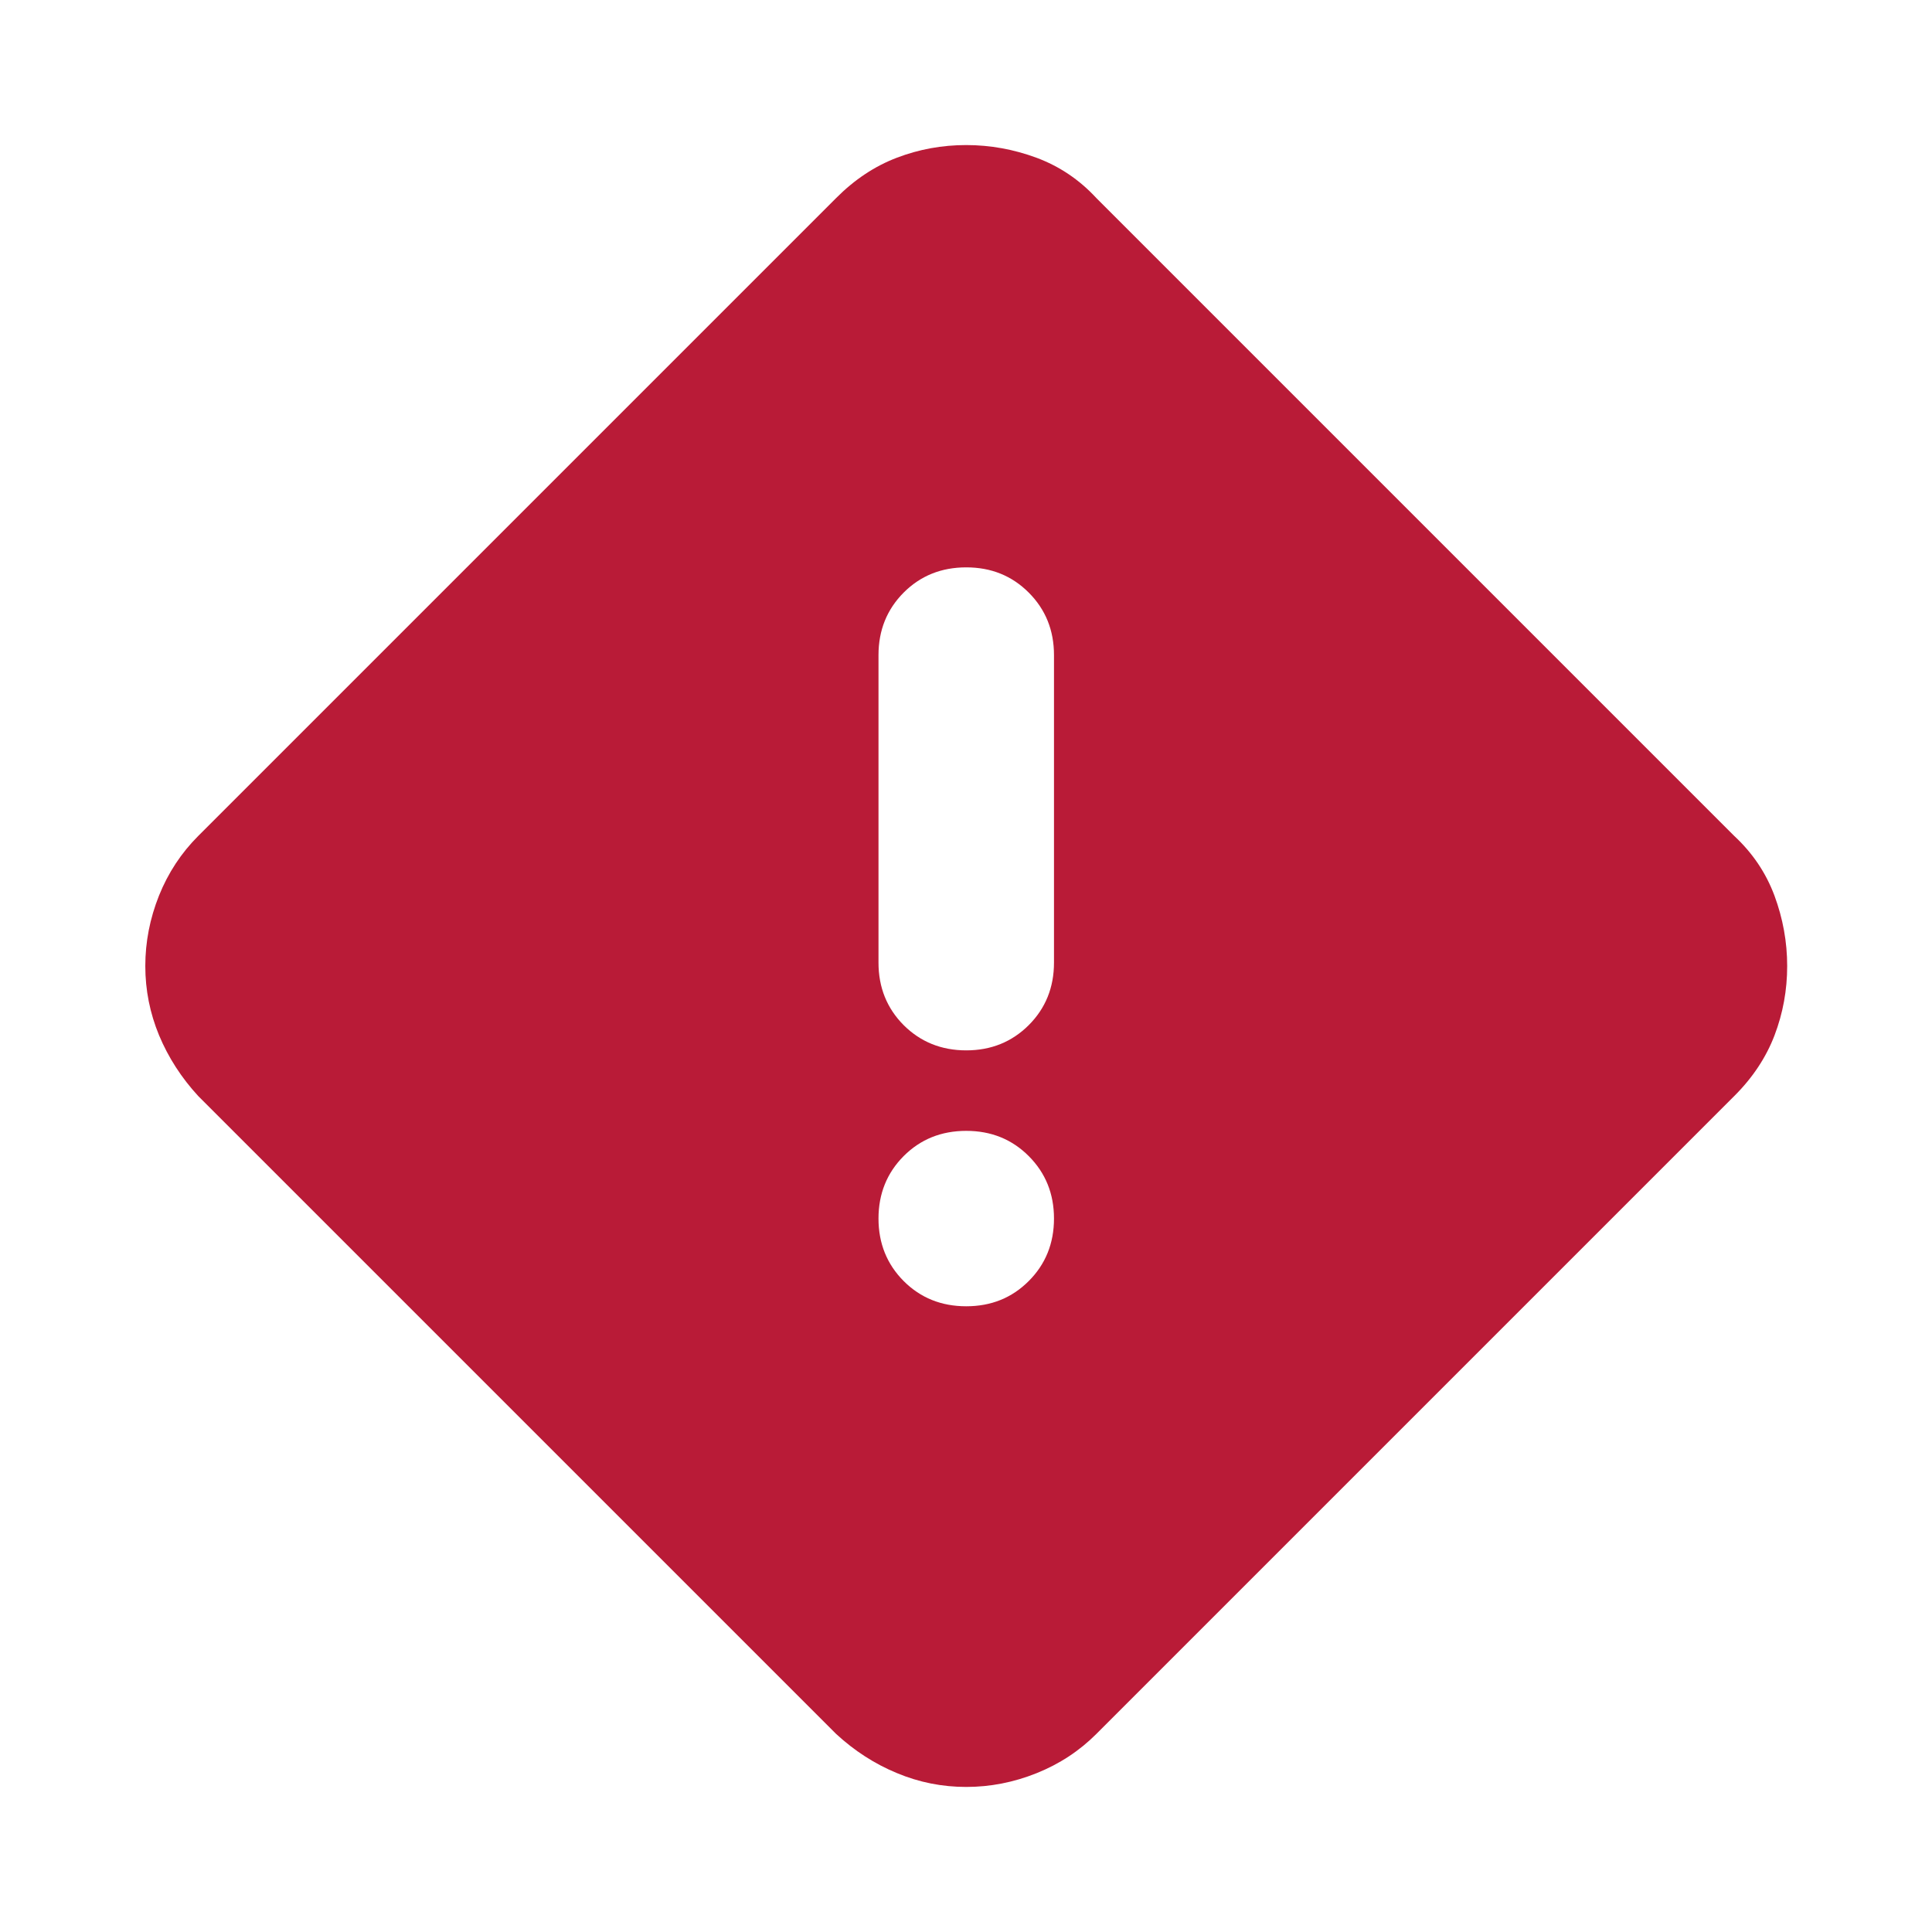
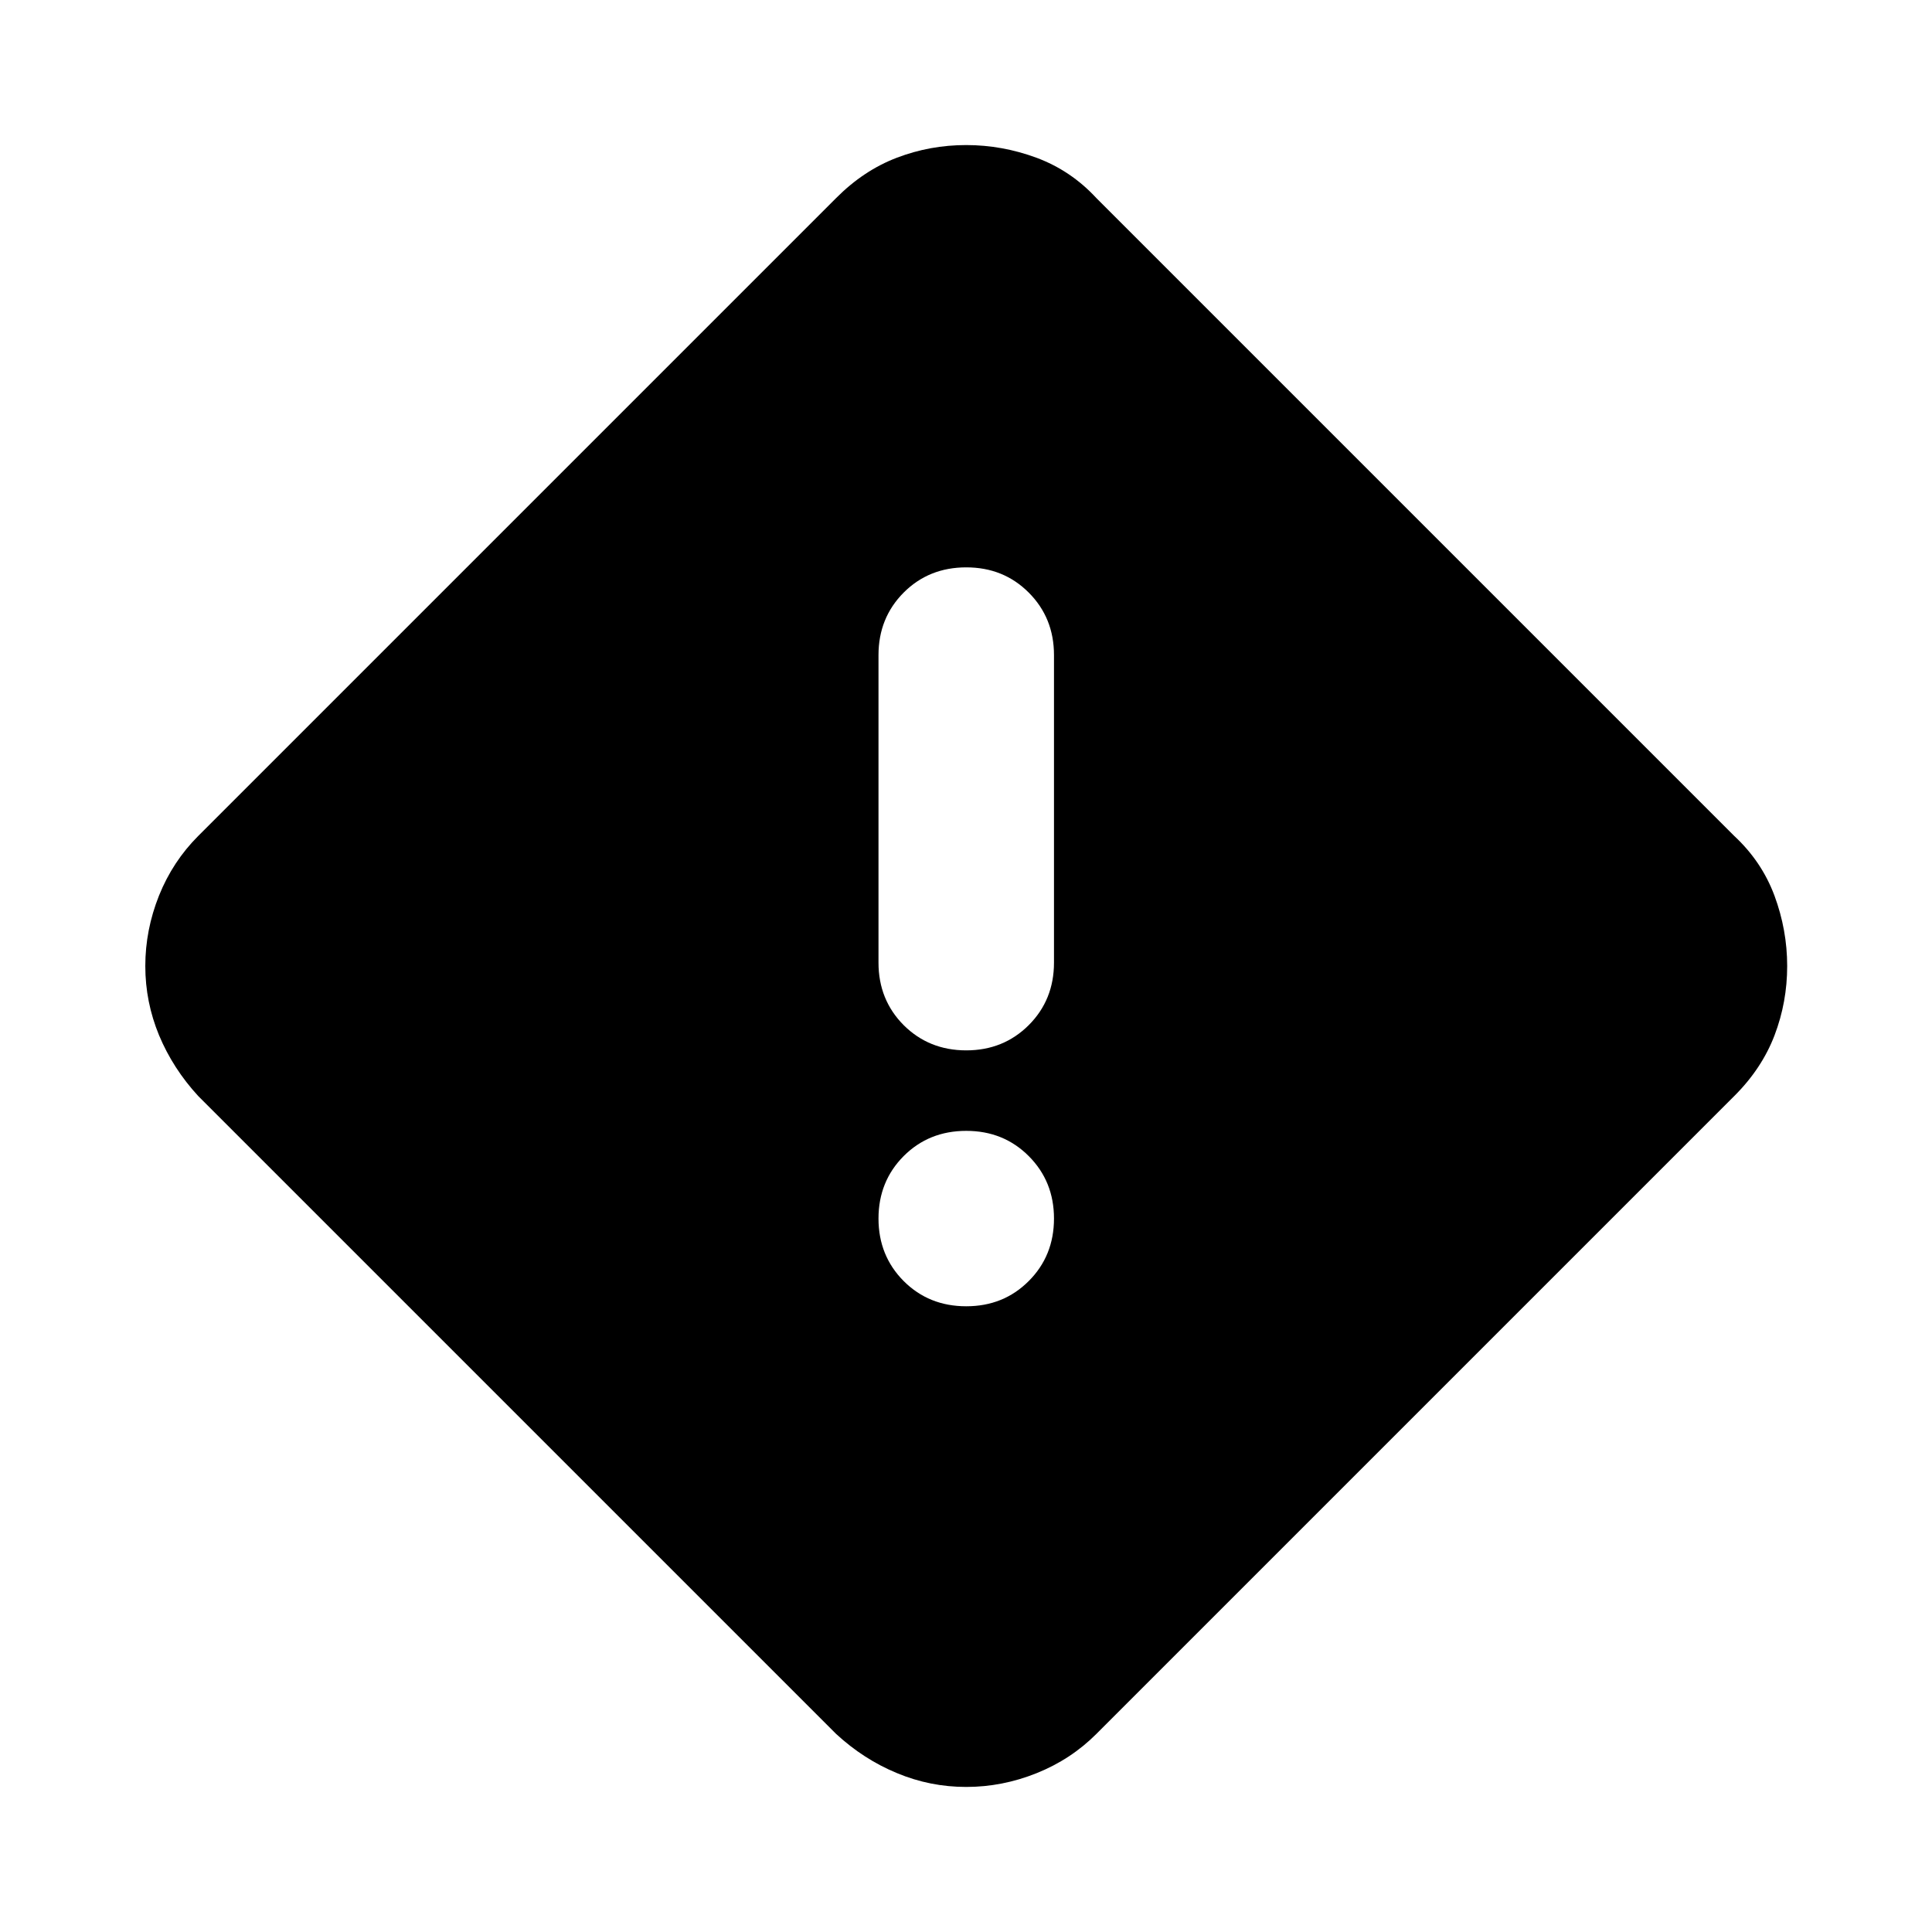
<svg width="24" height="24" viewBox="0 0 24 24" fill="none">
-   <path d="M12.003 22.198C11.704 22.198 11.417 22.141 11.142 22.026C10.866 21.912 10.615 21.75 10.387 21.54L2.463 13.616C2.253 13.388 2.091 13.136 1.976 12.861C1.862 12.585 1.805 12.299 1.805 12C1.805 11.701 1.862 11.41 1.975 11.126C2.089 10.842 2.252 10.595 2.463 10.384L10.387 2.46C10.615 2.231 10.866 2.064 11.142 1.959C11.417 1.854 11.704 1.802 12.003 1.802C12.301 1.802 12.593 1.855 12.877 1.96C13.161 2.066 13.408 2.232 13.619 2.46L21.543 10.384C21.77 10.595 21.937 10.842 22.043 11.126C22.148 11.41 22.201 11.701 22.201 12C22.201 12.299 22.149 12.585 22.044 12.861C21.939 13.136 21.772 13.388 21.543 13.616L13.619 21.54C13.408 21.751 13.161 21.913 12.877 22.027C12.593 22.141 12.301 22.198 12.003 22.198ZM12.003 13.048C12.312 13.048 12.57 12.943 12.779 12.735C12.988 12.526 13.093 12.267 13.093 11.958V8.138C13.093 7.829 12.988 7.57 12.779 7.361C12.57 7.152 12.312 7.048 12.003 7.048C11.694 7.048 11.435 7.152 11.226 7.361C11.018 7.57 10.913 7.829 10.913 8.138V11.958C10.913 12.267 11.018 12.526 11.226 12.735C11.435 12.943 11.694 13.048 12.003 13.048ZM12.003 16.227C12.312 16.227 12.57 16.123 12.779 15.914C12.988 15.705 13.093 15.446 13.093 15.137C13.093 14.829 12.988 14.57 12.779 14.361C12.57 14.152 12.312 14.048 12.003 14.048C11.694 14.048 11.435 14.152 11.226 14.361C11.018 14.57 10.913 14.829 10.913 15.137C10.913 15.446 11.018 15.705 11.226 15.914C11.435 16.123 11.694 16.227 12.003 16.227Z" fill="#B91B37" />
+   <path d="M12.003 22.198C11.704 22.198 11.417 22.141 11.142 22.026C10.866 21.912 10.615 21.75 10.387 21.54L2.463 13.616C2.253 13.388 2.091 13.136 1.976 12.861C1.862 12.585 1.805 12.299 1.805 12C1.805 11.701 1.862 11.41 1.975 11.126C2.089 10.842 2.252 10.595 2.463 10.384L10.387 2.46C10.615 2.231 10.866 2.064 11.142 1.959C11.417 1.854 11.704 1.802 12.003 1.802C12.301 1.802 12.593 1.855 12.877 1.96C13.161 2.066 13.408 2.232 13.619 2.46L21.543 10.384C21.77 10.595 21.937 10.842 22.043 11.126C22.148 11.41 22.201 11.701 22.201 12C22.201 12.299 22.149 12.585 22.044 12.861C21.939 13.136 21.772 13.388 21.543 13.616L13.619 21.54C13.408 21.751 13.161 21.913 12.877 22.027C12.593 22.141 12.301 22.198 12.003 22.198ZM12.003 13.048C12.312 13.048 12.57 12.943 12.779 12.735C12.988 12.526 13.093 12.267 13.093 11.958V8.138C13.093 7.829 12.988 7.57 12.779 7.361C12.57 7.152 12.312 7.048 12.003 7.048C11.694 7.048 11.435 7.152 11.226 7.361C11.018 7.57 10.913 7.829 10.913 8.138V11.958C10.913 12.267 11.018 12.526 11.226 12.735C11.435 12.943 11.694 13.048 12.003 13.048ZM12.003 16.227C12.312 16.227 12.57 16.123 12.779 15.914C12.988 15.705 13.093 15.446 13.093 15.137C13.093 14.829 12.988 14.57 12.779 14.361C12.57 14.152 12.312 14.048 12.003 14.048C11.694 14.048 11.435 14.152 11.226 14.361C11.018 14.57 10.913 14.829 10.913 15.137C10.913 15.446 11.018 15.705 11.226 15.914C11.435 16.123 11.694 16.227 12.003 16.227Z" fill="currentColor" />
</svg>
